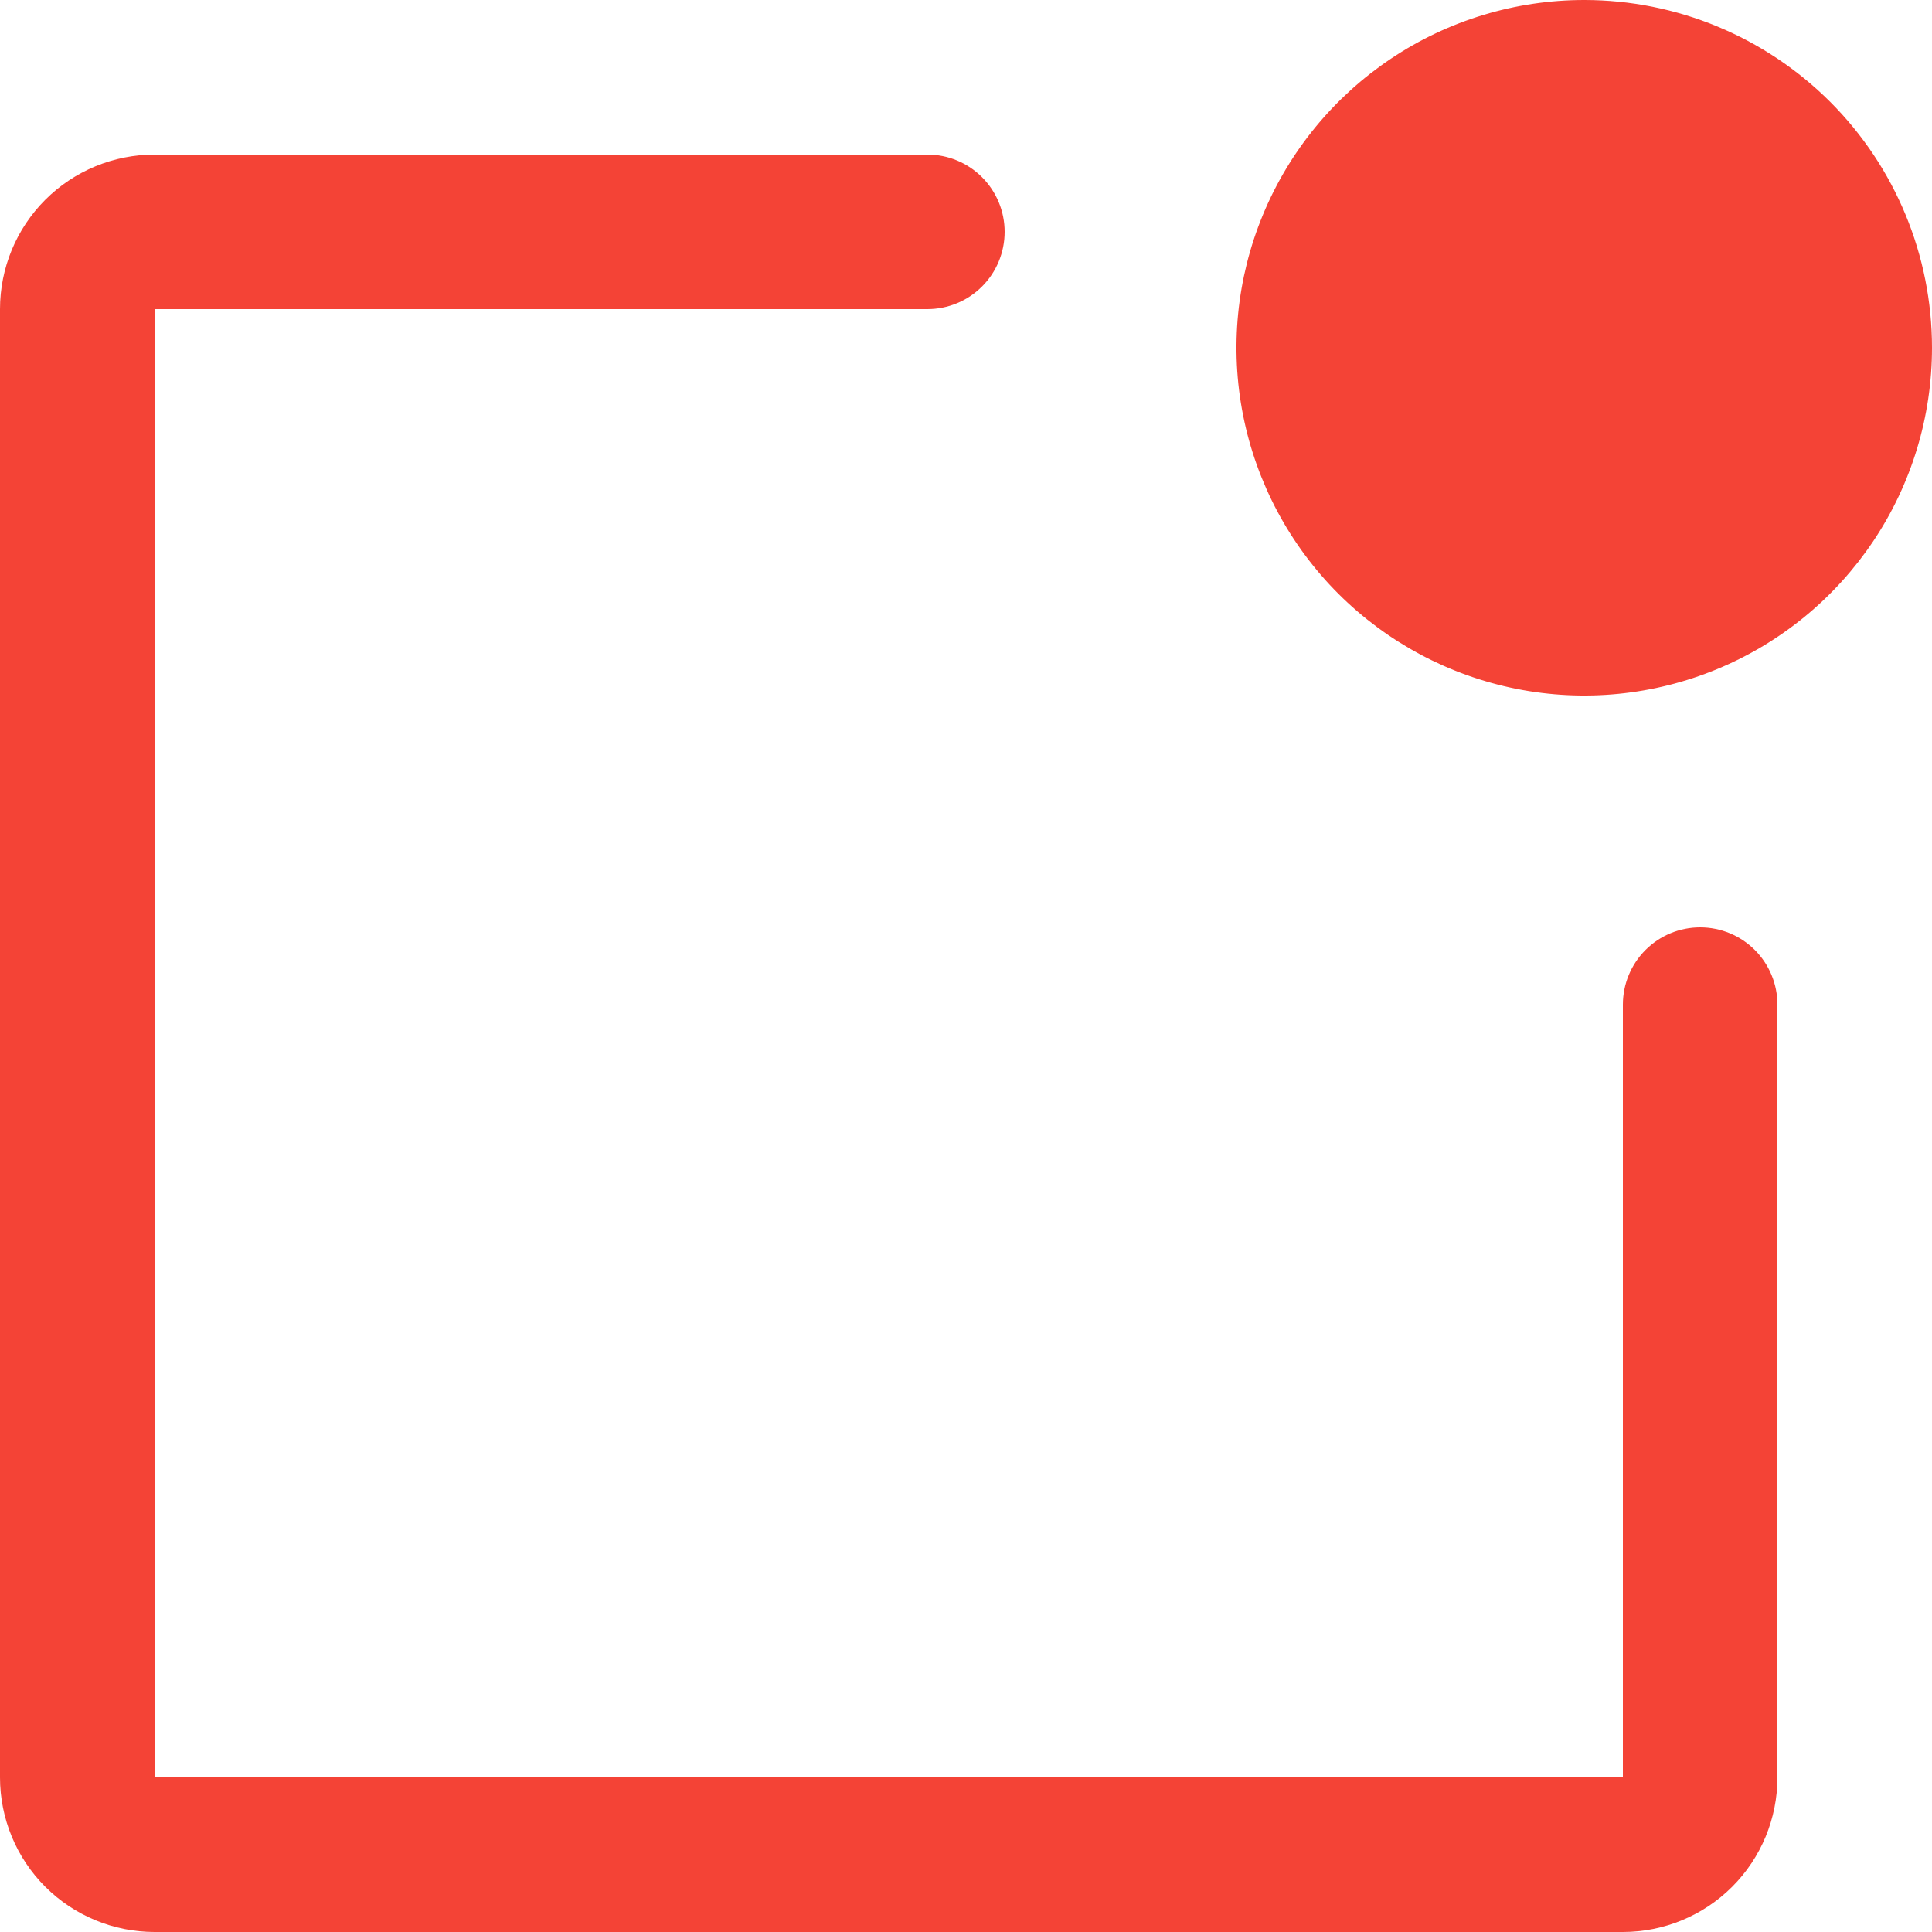
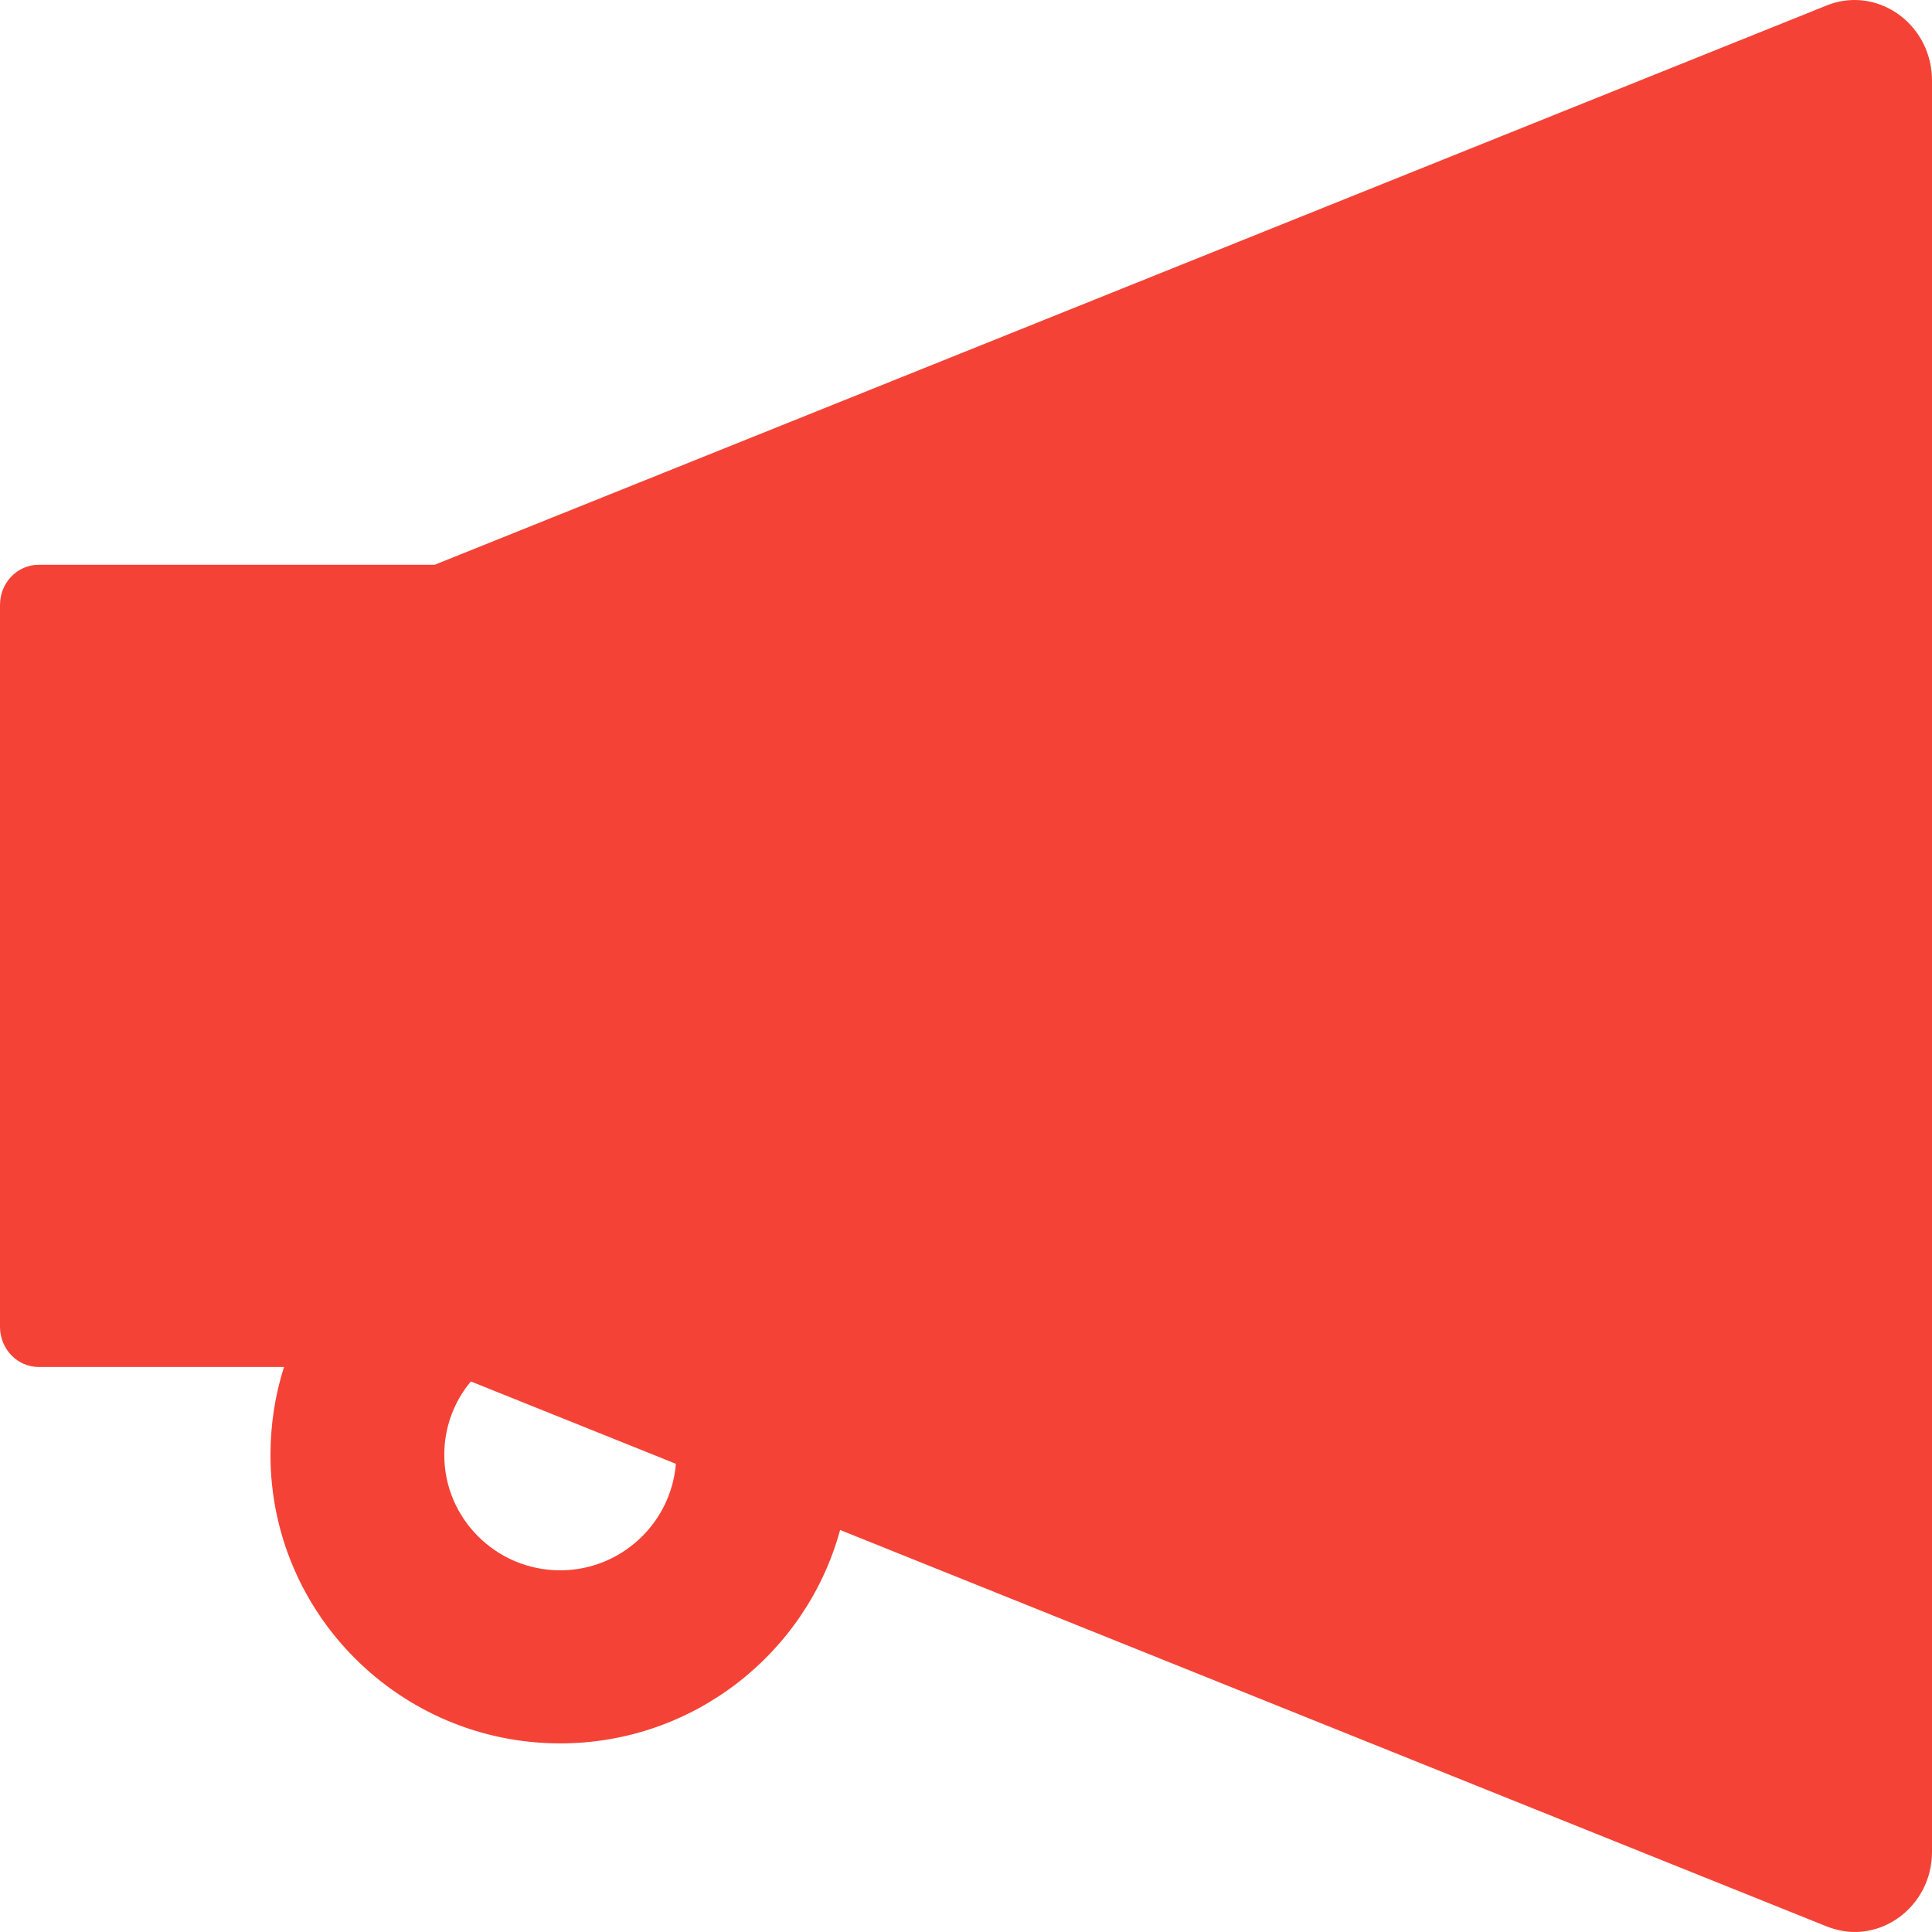
<svg xmlns="http://www.w3.org/2000/svg" width="24" height="24" viewBox="0 0 24 24" fill="none">
-   <path d="M22.08 12.48V22.08C22.08 22.589 21.878 23.078 21.518 23.438C21.158 23.798 20.669 24 20.16 24H1.92C1.411 24 0.922 23.798 0.562 23.438C0.202 23.078 0 22.589 0 22.08V3.84C0 3.331 0.202 2.842 0.562 2.482C0.922 2.122 1.411 1.92 1.92 1.92H11.52C11.775 1.92 12.019 2.021 12.199 2.201C12.379 2.381 12.48 2.625 12.48 2.88C12.48 3.135 12.379 3.379 12.199 3.559C12.019 3.739 11.775 3.84 11.52 3.84H1.92V22.08H20.16V12.48C20.16 12.225 20.261 11.981 20.441 11.801C20.621 11.621 20.865 11.52 21.12 11.52C21.375 11.52 21.619 11.621 21.799 11.801C21.979 11.981 22.08 12.225 22.08 12.48ZM19.68 0C18.826 0 17.99 0.253 17.28 0.728C16.57 1.203 16.016 1.877 15.689 2.667C15.362 3.456 15.276 4.325 15.443 5.163C15.61 6.001 16.021 6.771 16.625 7.375C17.23 7.979 17.999 8.39 18.837 8.557C19.675 8.724 20.544 8.638 21.333 8.311C22.123 7.984 22.797 7.43 23.272 6.72C23.747 6.01 24 5.174 24 4.32C24 3.174 23.545 2.075 22.735 1.265C21.924 0.455 20.826 0 19.68 0Z" fill="#F44336" />
+   <path d="M23.037 0C22.923 0 22.806 0.021 22.689 0.069L5.399 7.016H0.48C0.216 7.016 0 7.238 0 7.514V16.483C0 16.759 0.216 16.981 0.48 16.981H3.528C3.417 17.329 3.36 17.698 3.36 18.073C3.36 20.049 4.973 21.657 6.959 21.657C8.621 21.657 10.022 20.529 10.436 19.006L22.692 23.931C22.809 23.976 22.926 24 23.04 24C23.547 24 24 23.574 24 23.004V0.996C23.997 0.426 23.547 0 23.037 0ZM6.959 19.507C6.164 19.507 5.519 18.865 5.519 18.073C5.519 17.737 5.636 17.416 5.849 17.161L8.396 18.184C8.336 18.922 7.715 19.507 6.959 19.507V19.507Z" fill="#F44336" />
</svg>
